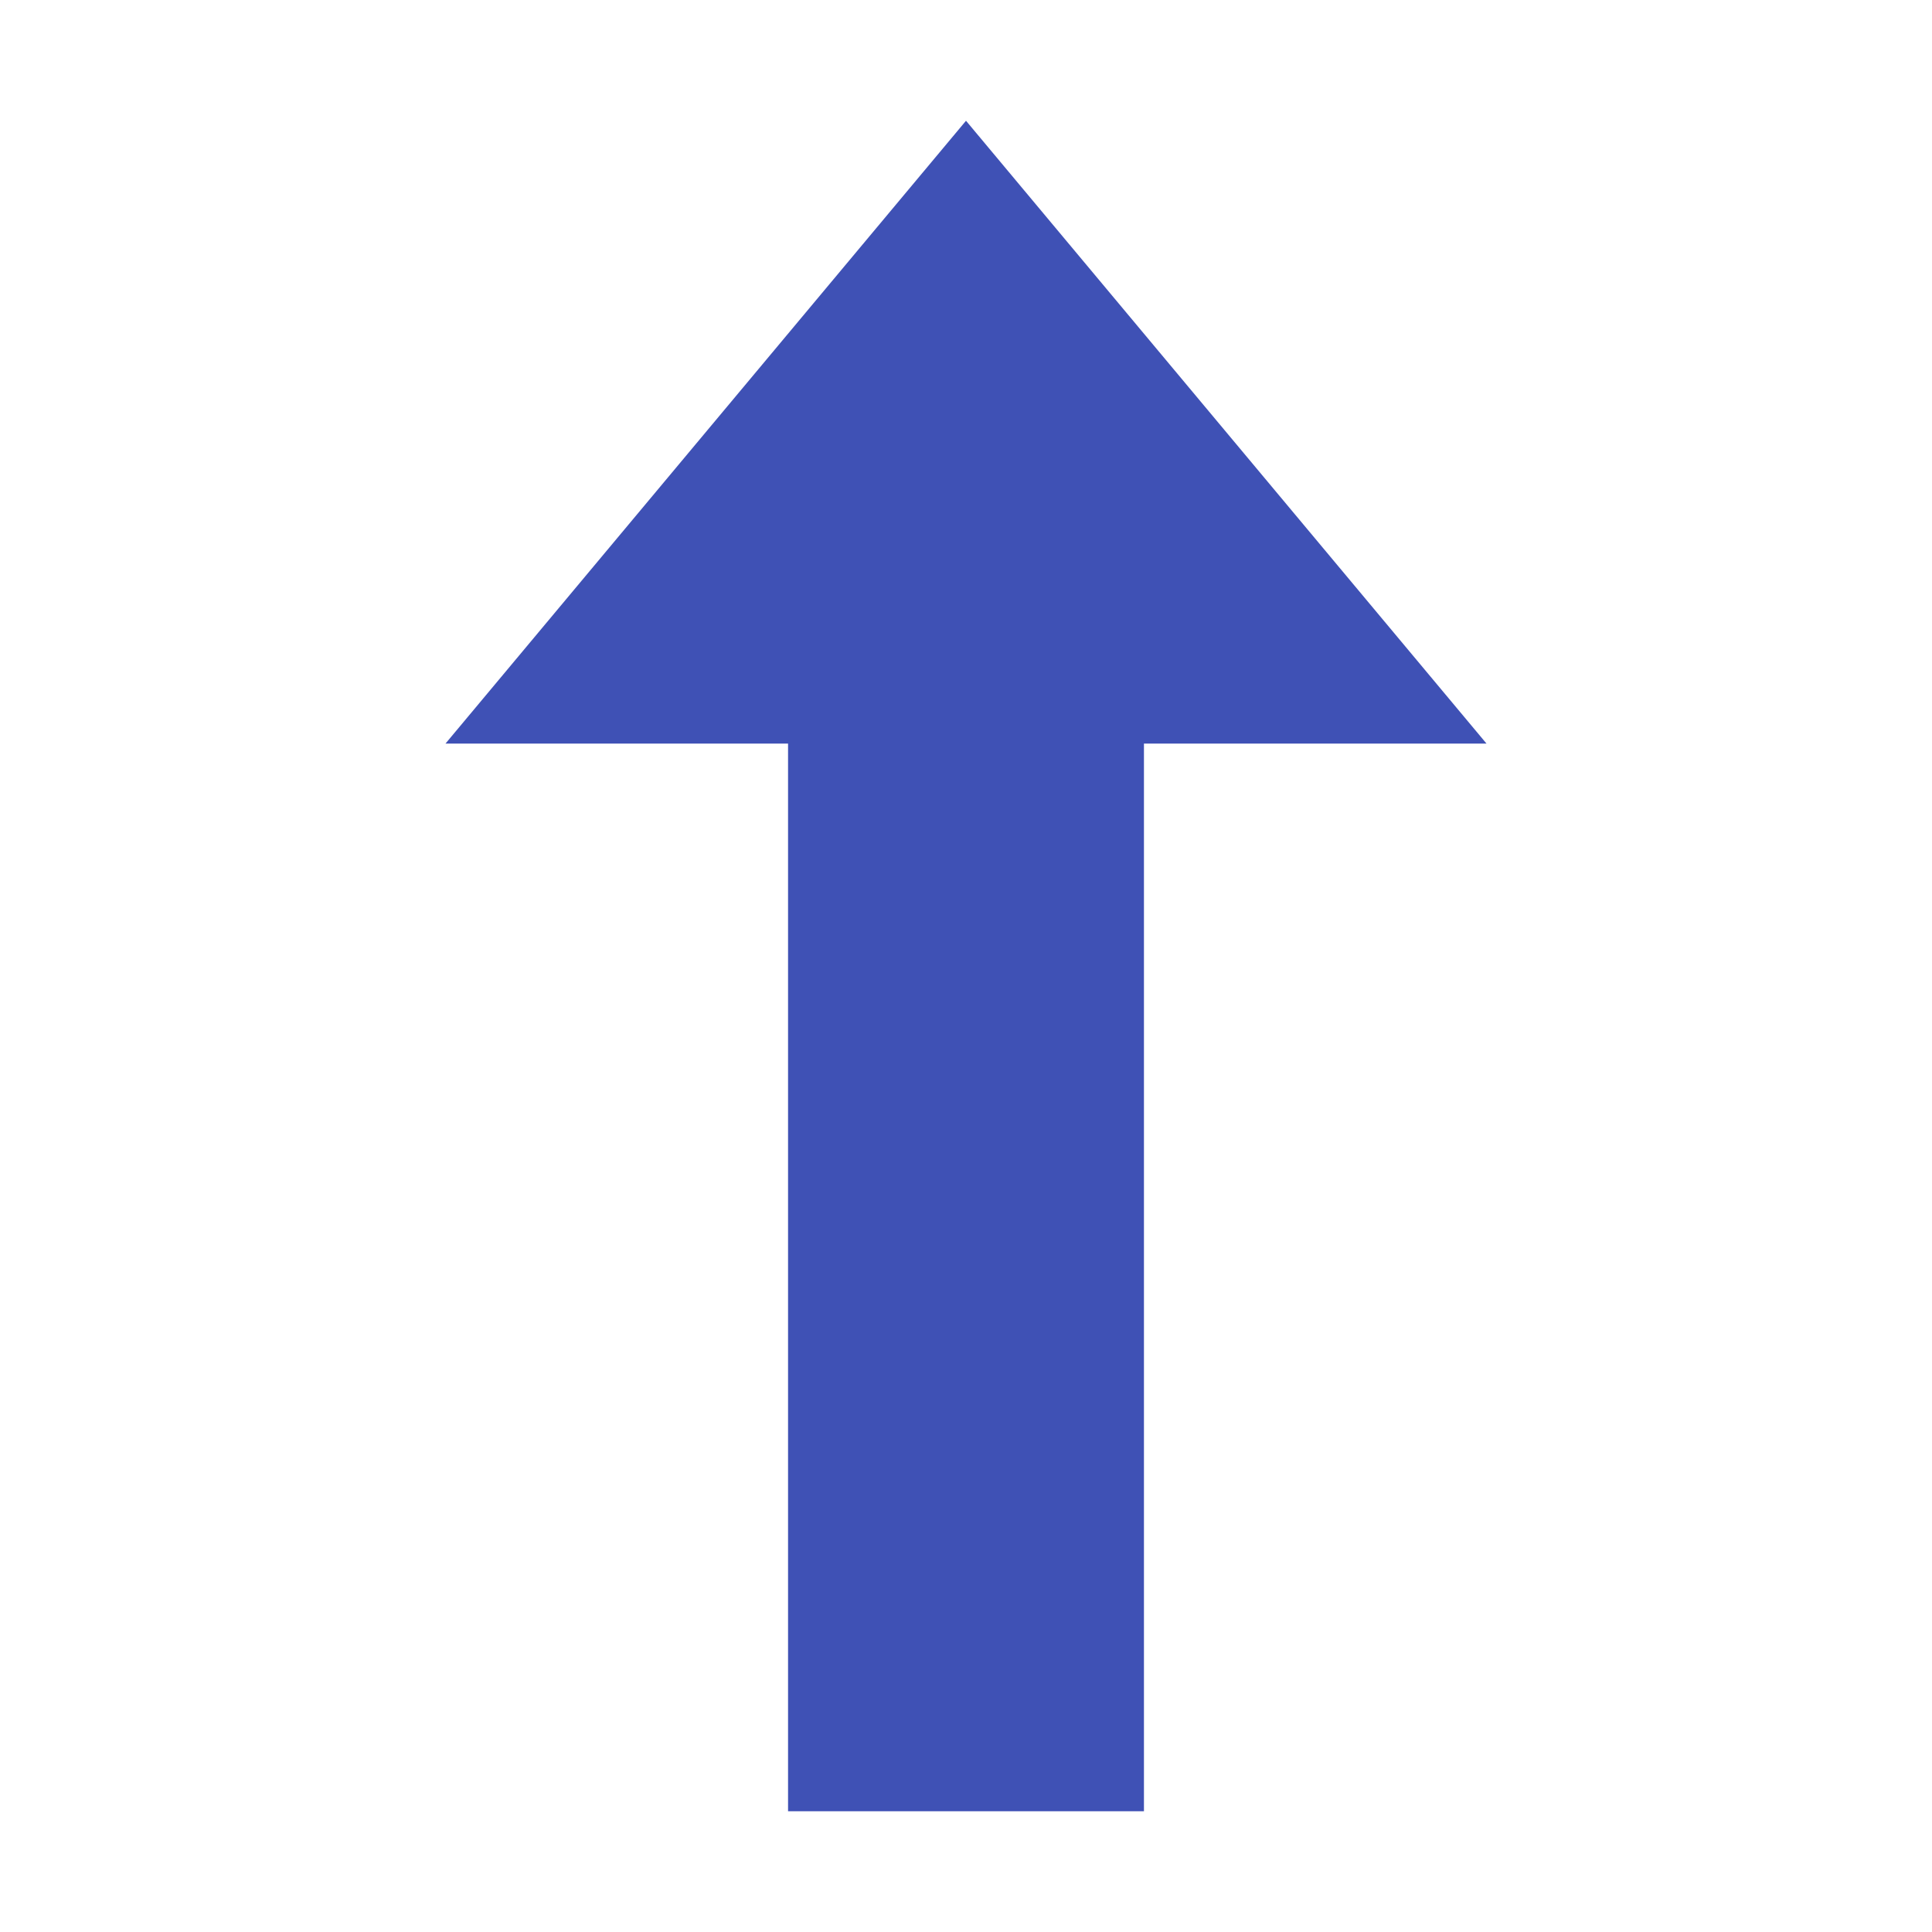
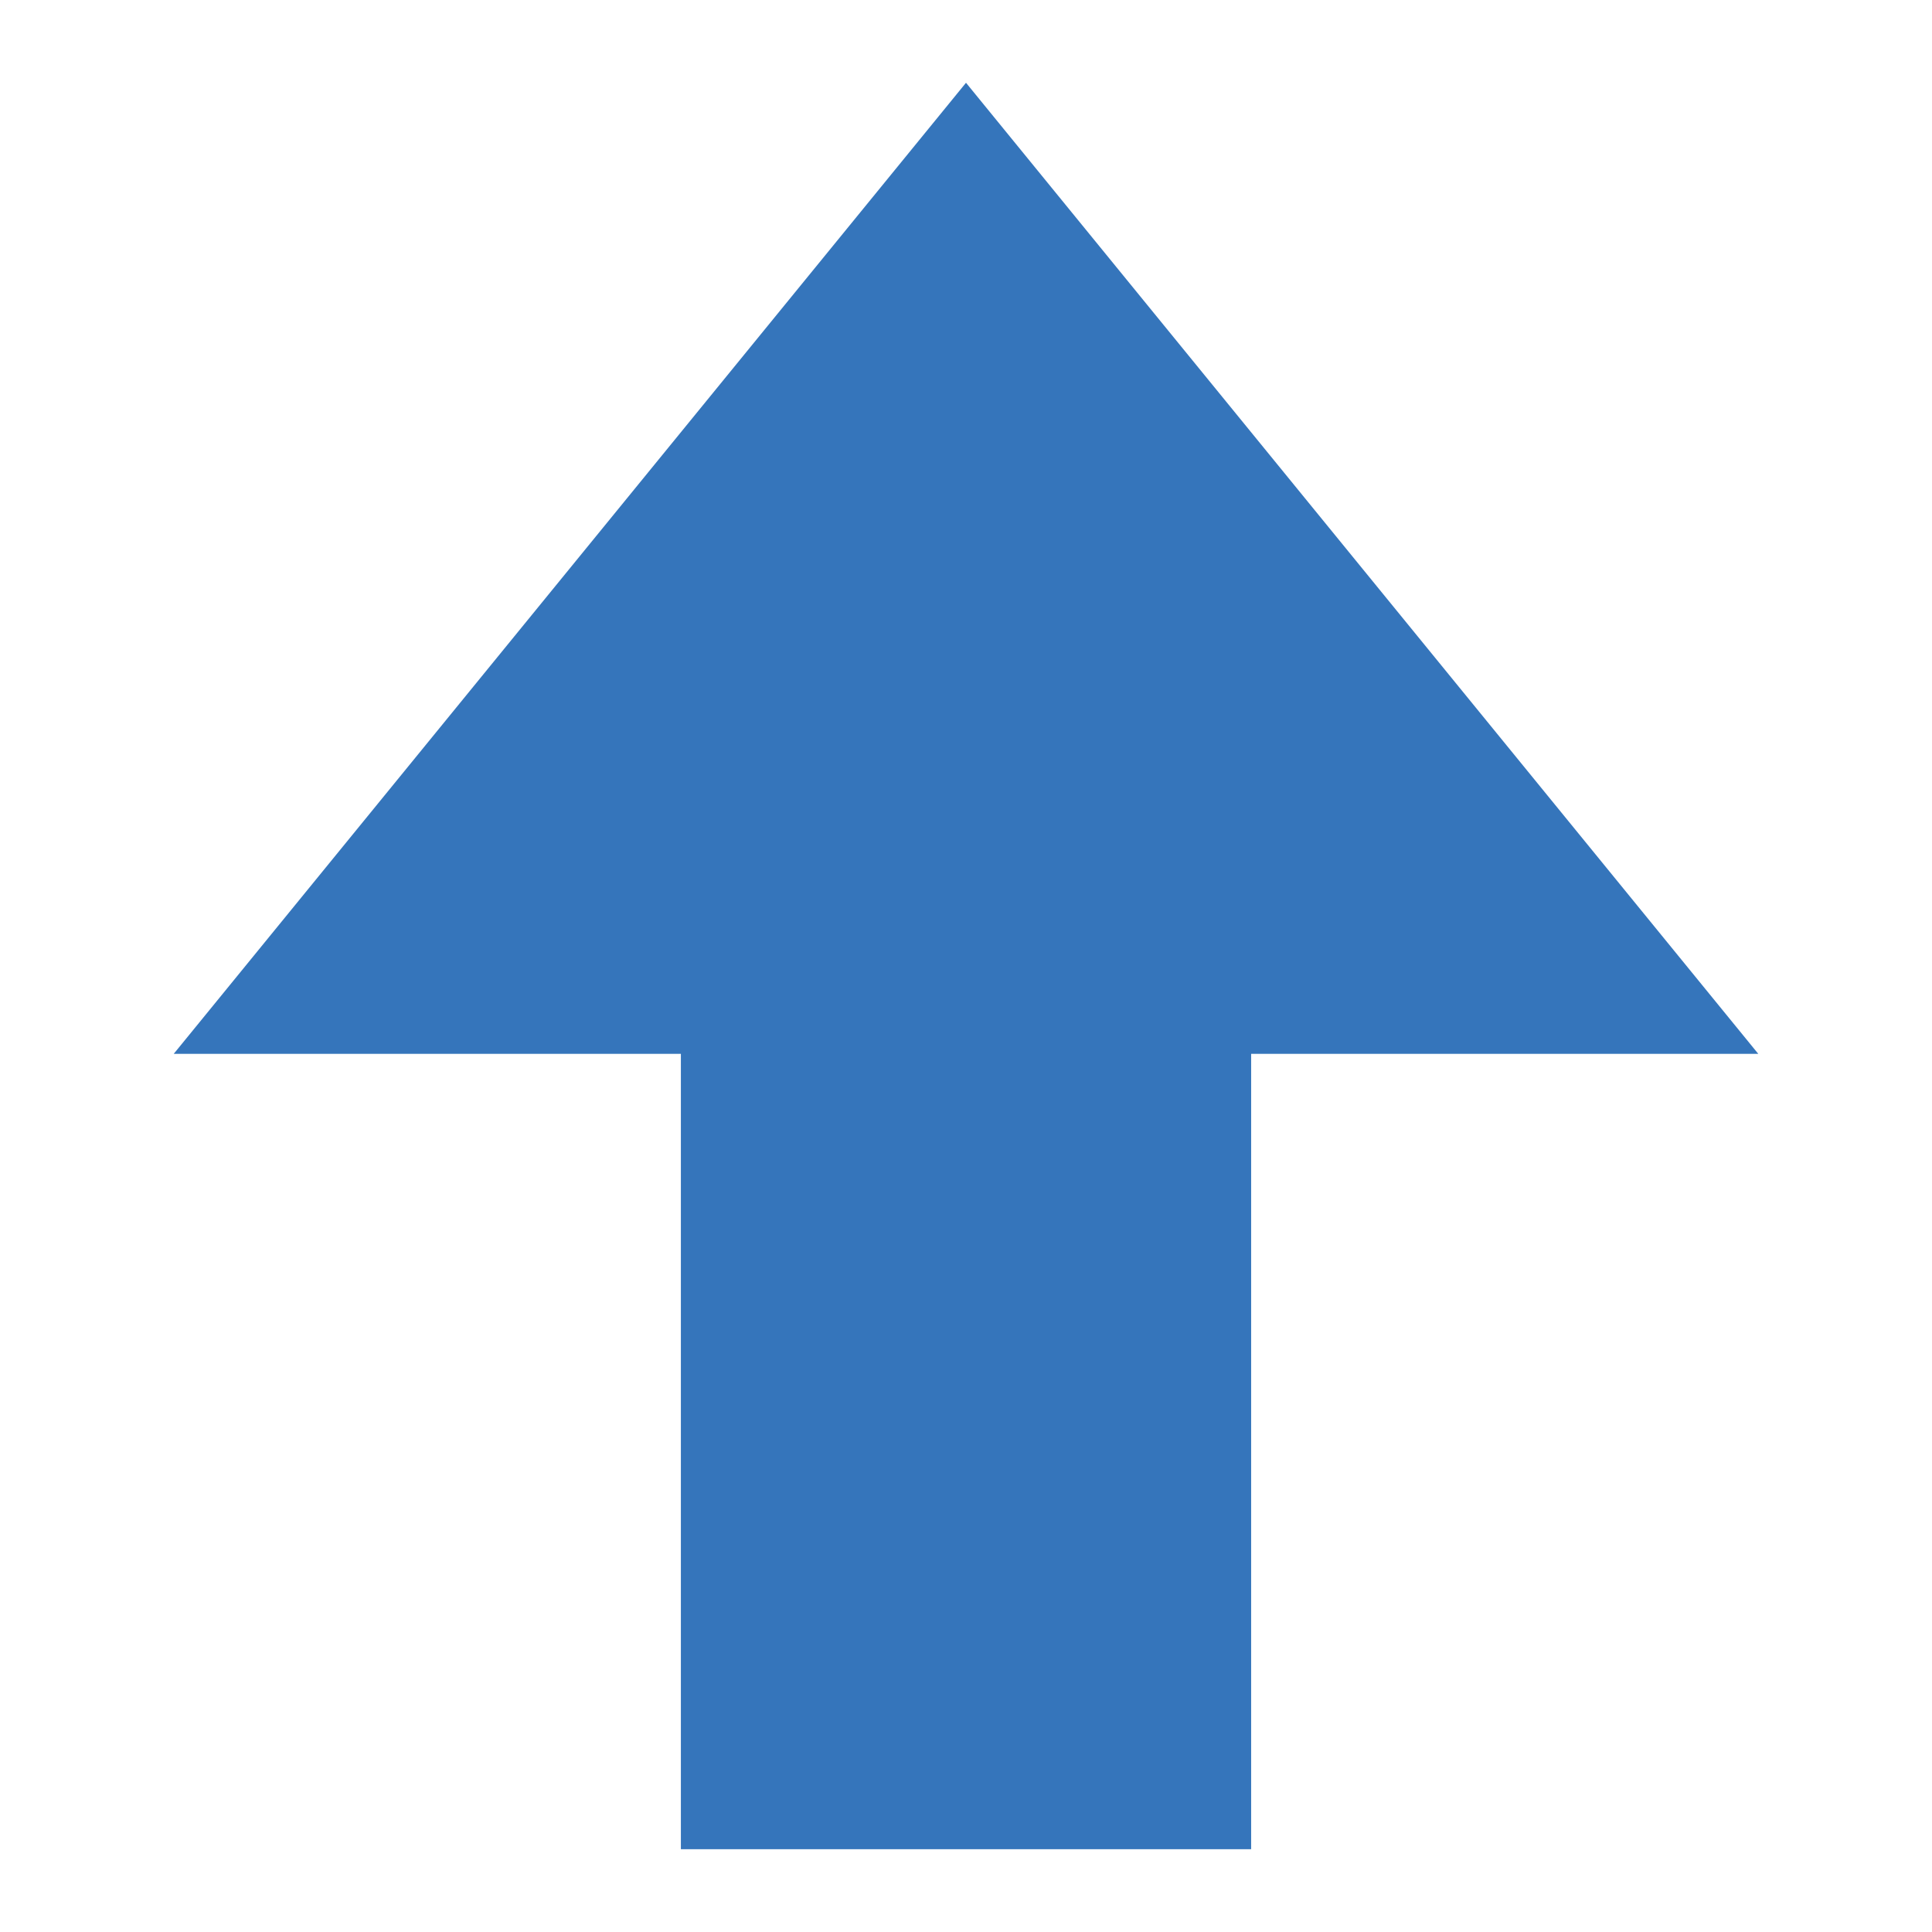
- <svg xmlns="http://www.w3.org/2000/svg" version="1" viewBox="0 0 48 48" enable-background="new 0 0 48 48" id="svg2">
-   <defs id="defs12" />
-   <g id="g4" transform="matrix(1.105256,0,0,1.105256,-2.526154,-1.420897)" style="fill:#3f51b5">
-     <polygon points="12.3,18 24,4 35.7,18 " id="polygon6" />
-     <rect x="20" y="15" width="8" height="27" id="rect8" />
-   </g>
+ <svg xmlns="http://www.w3.org/2000/svg" viewBox="0 0 80 80">
+   <polygon points="40 3.427 72.806 43.637 7.194 43.637 40 3.427" style="fill:#3575bb" />
+   <rect x="28.194" y="41.208" width="23.613" height="35.364" style="fill:#3575bb" />
</svg>
